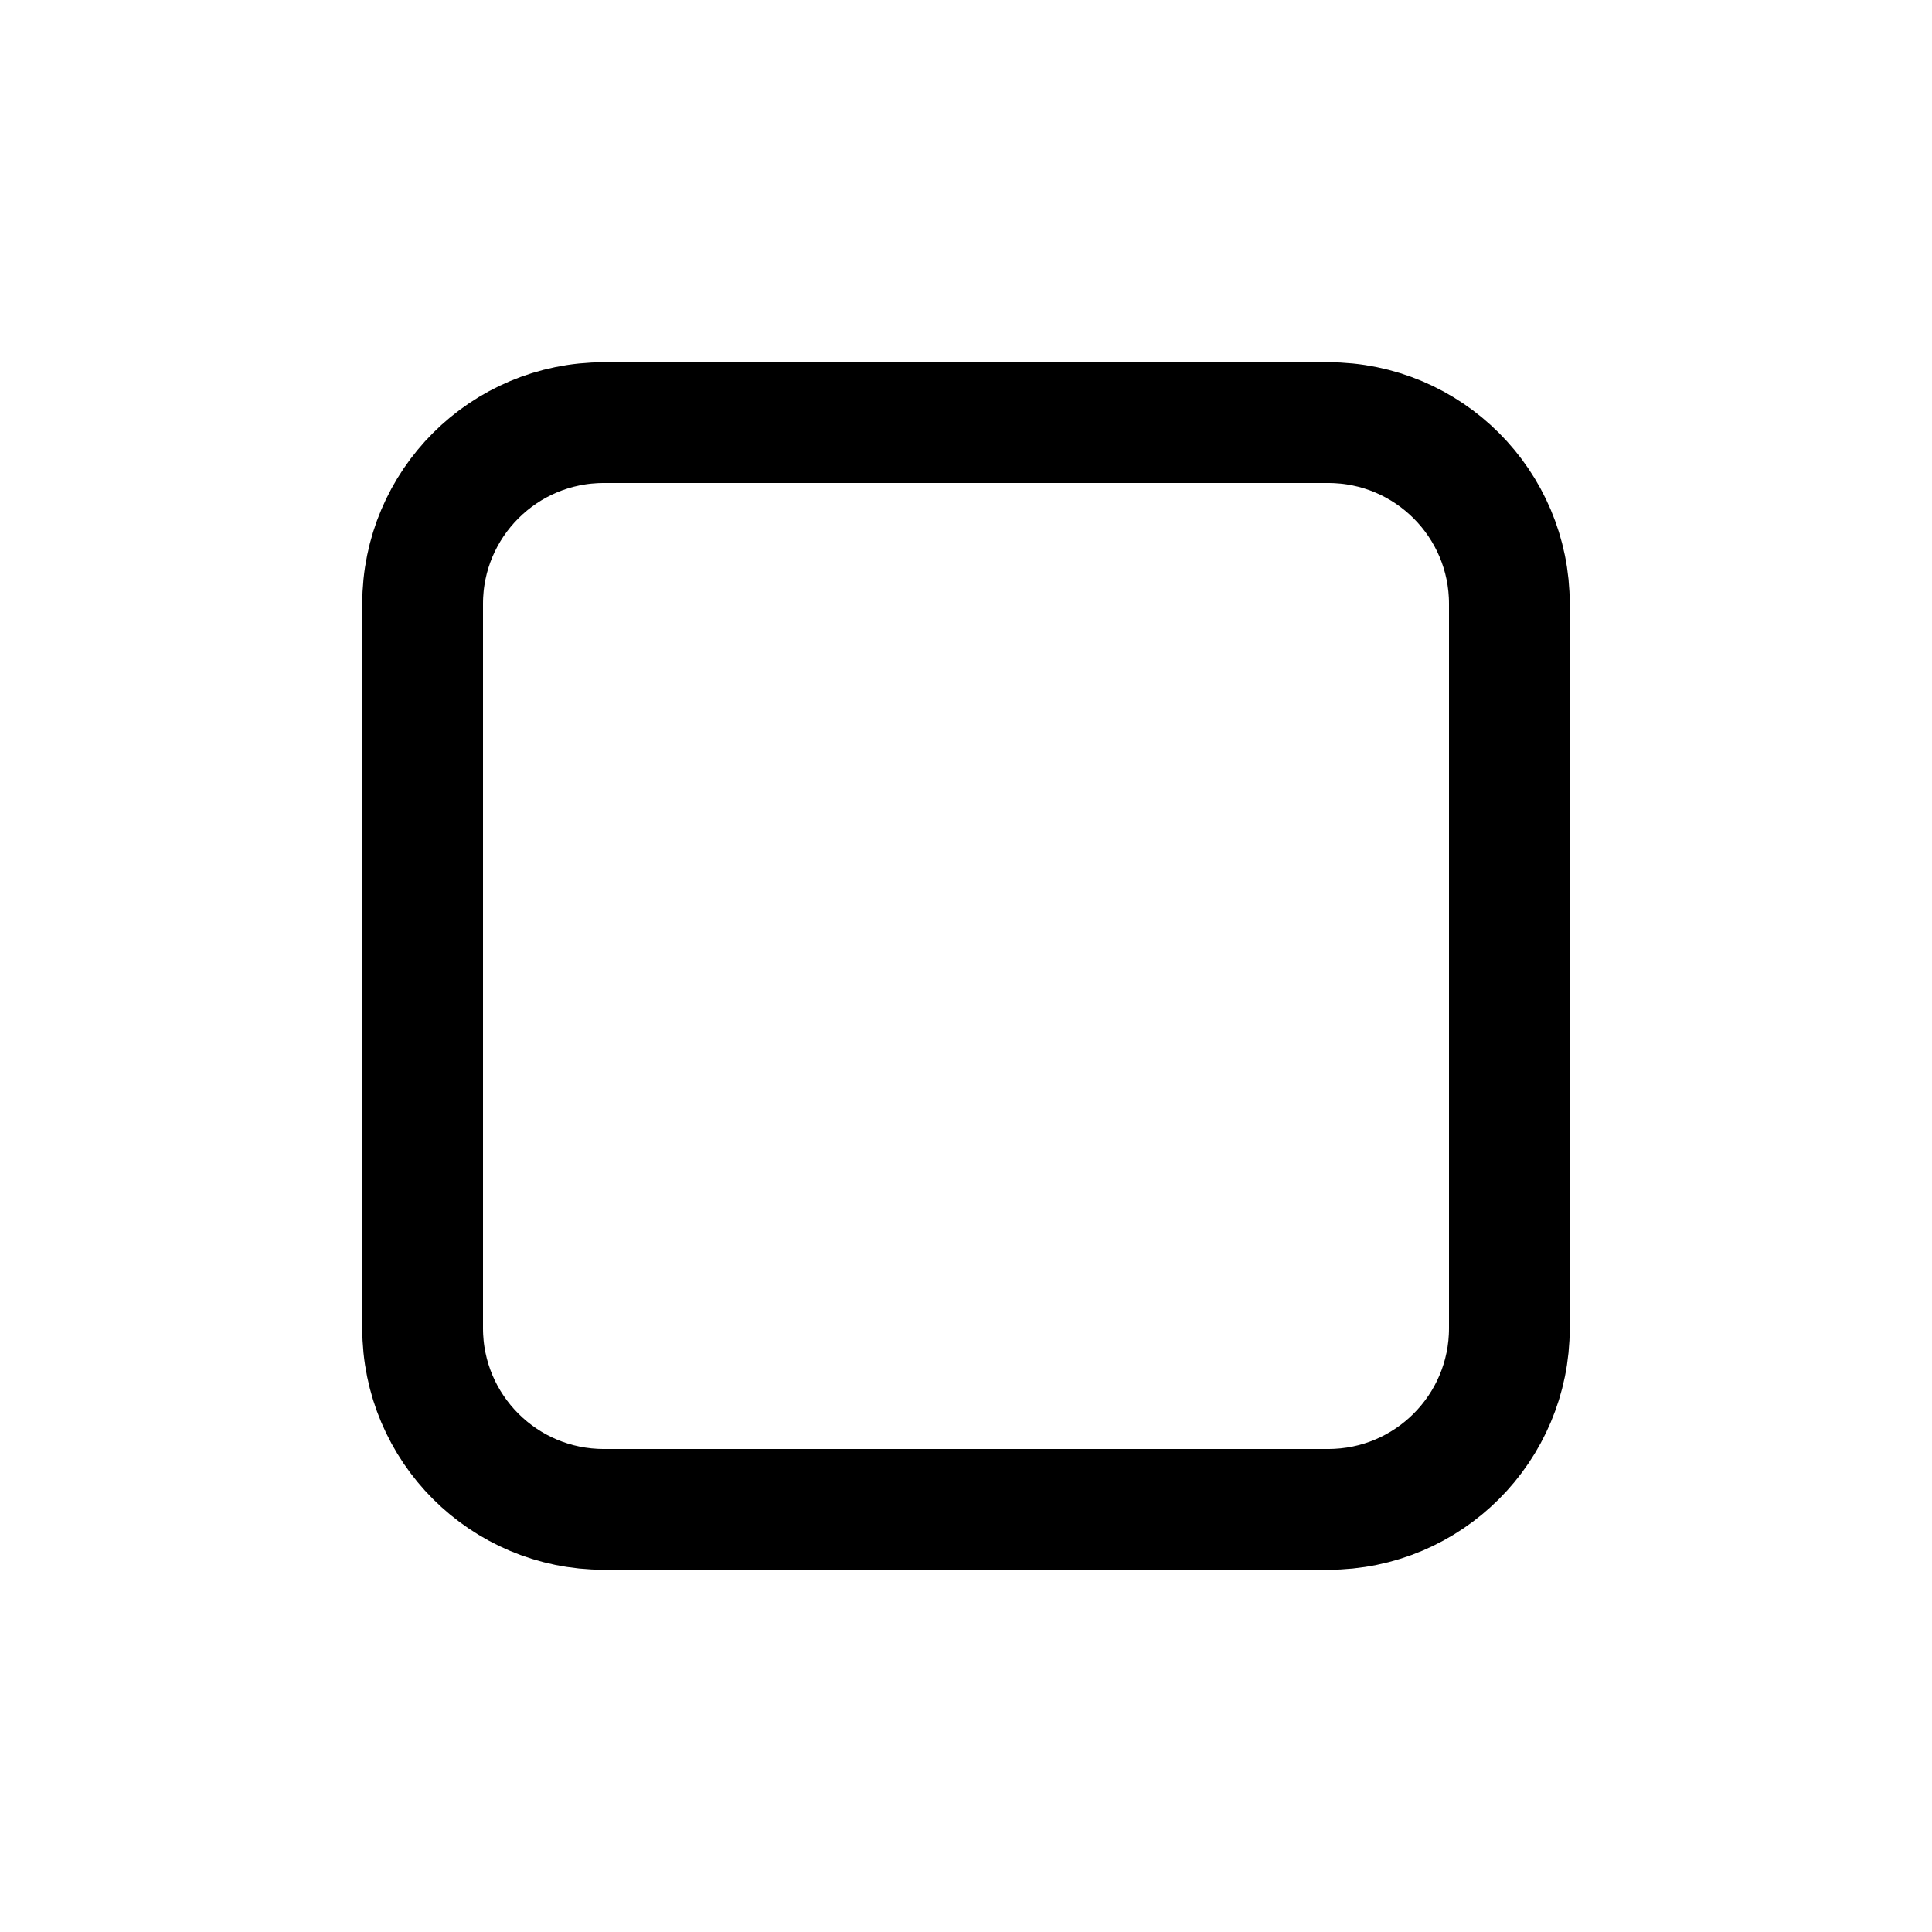
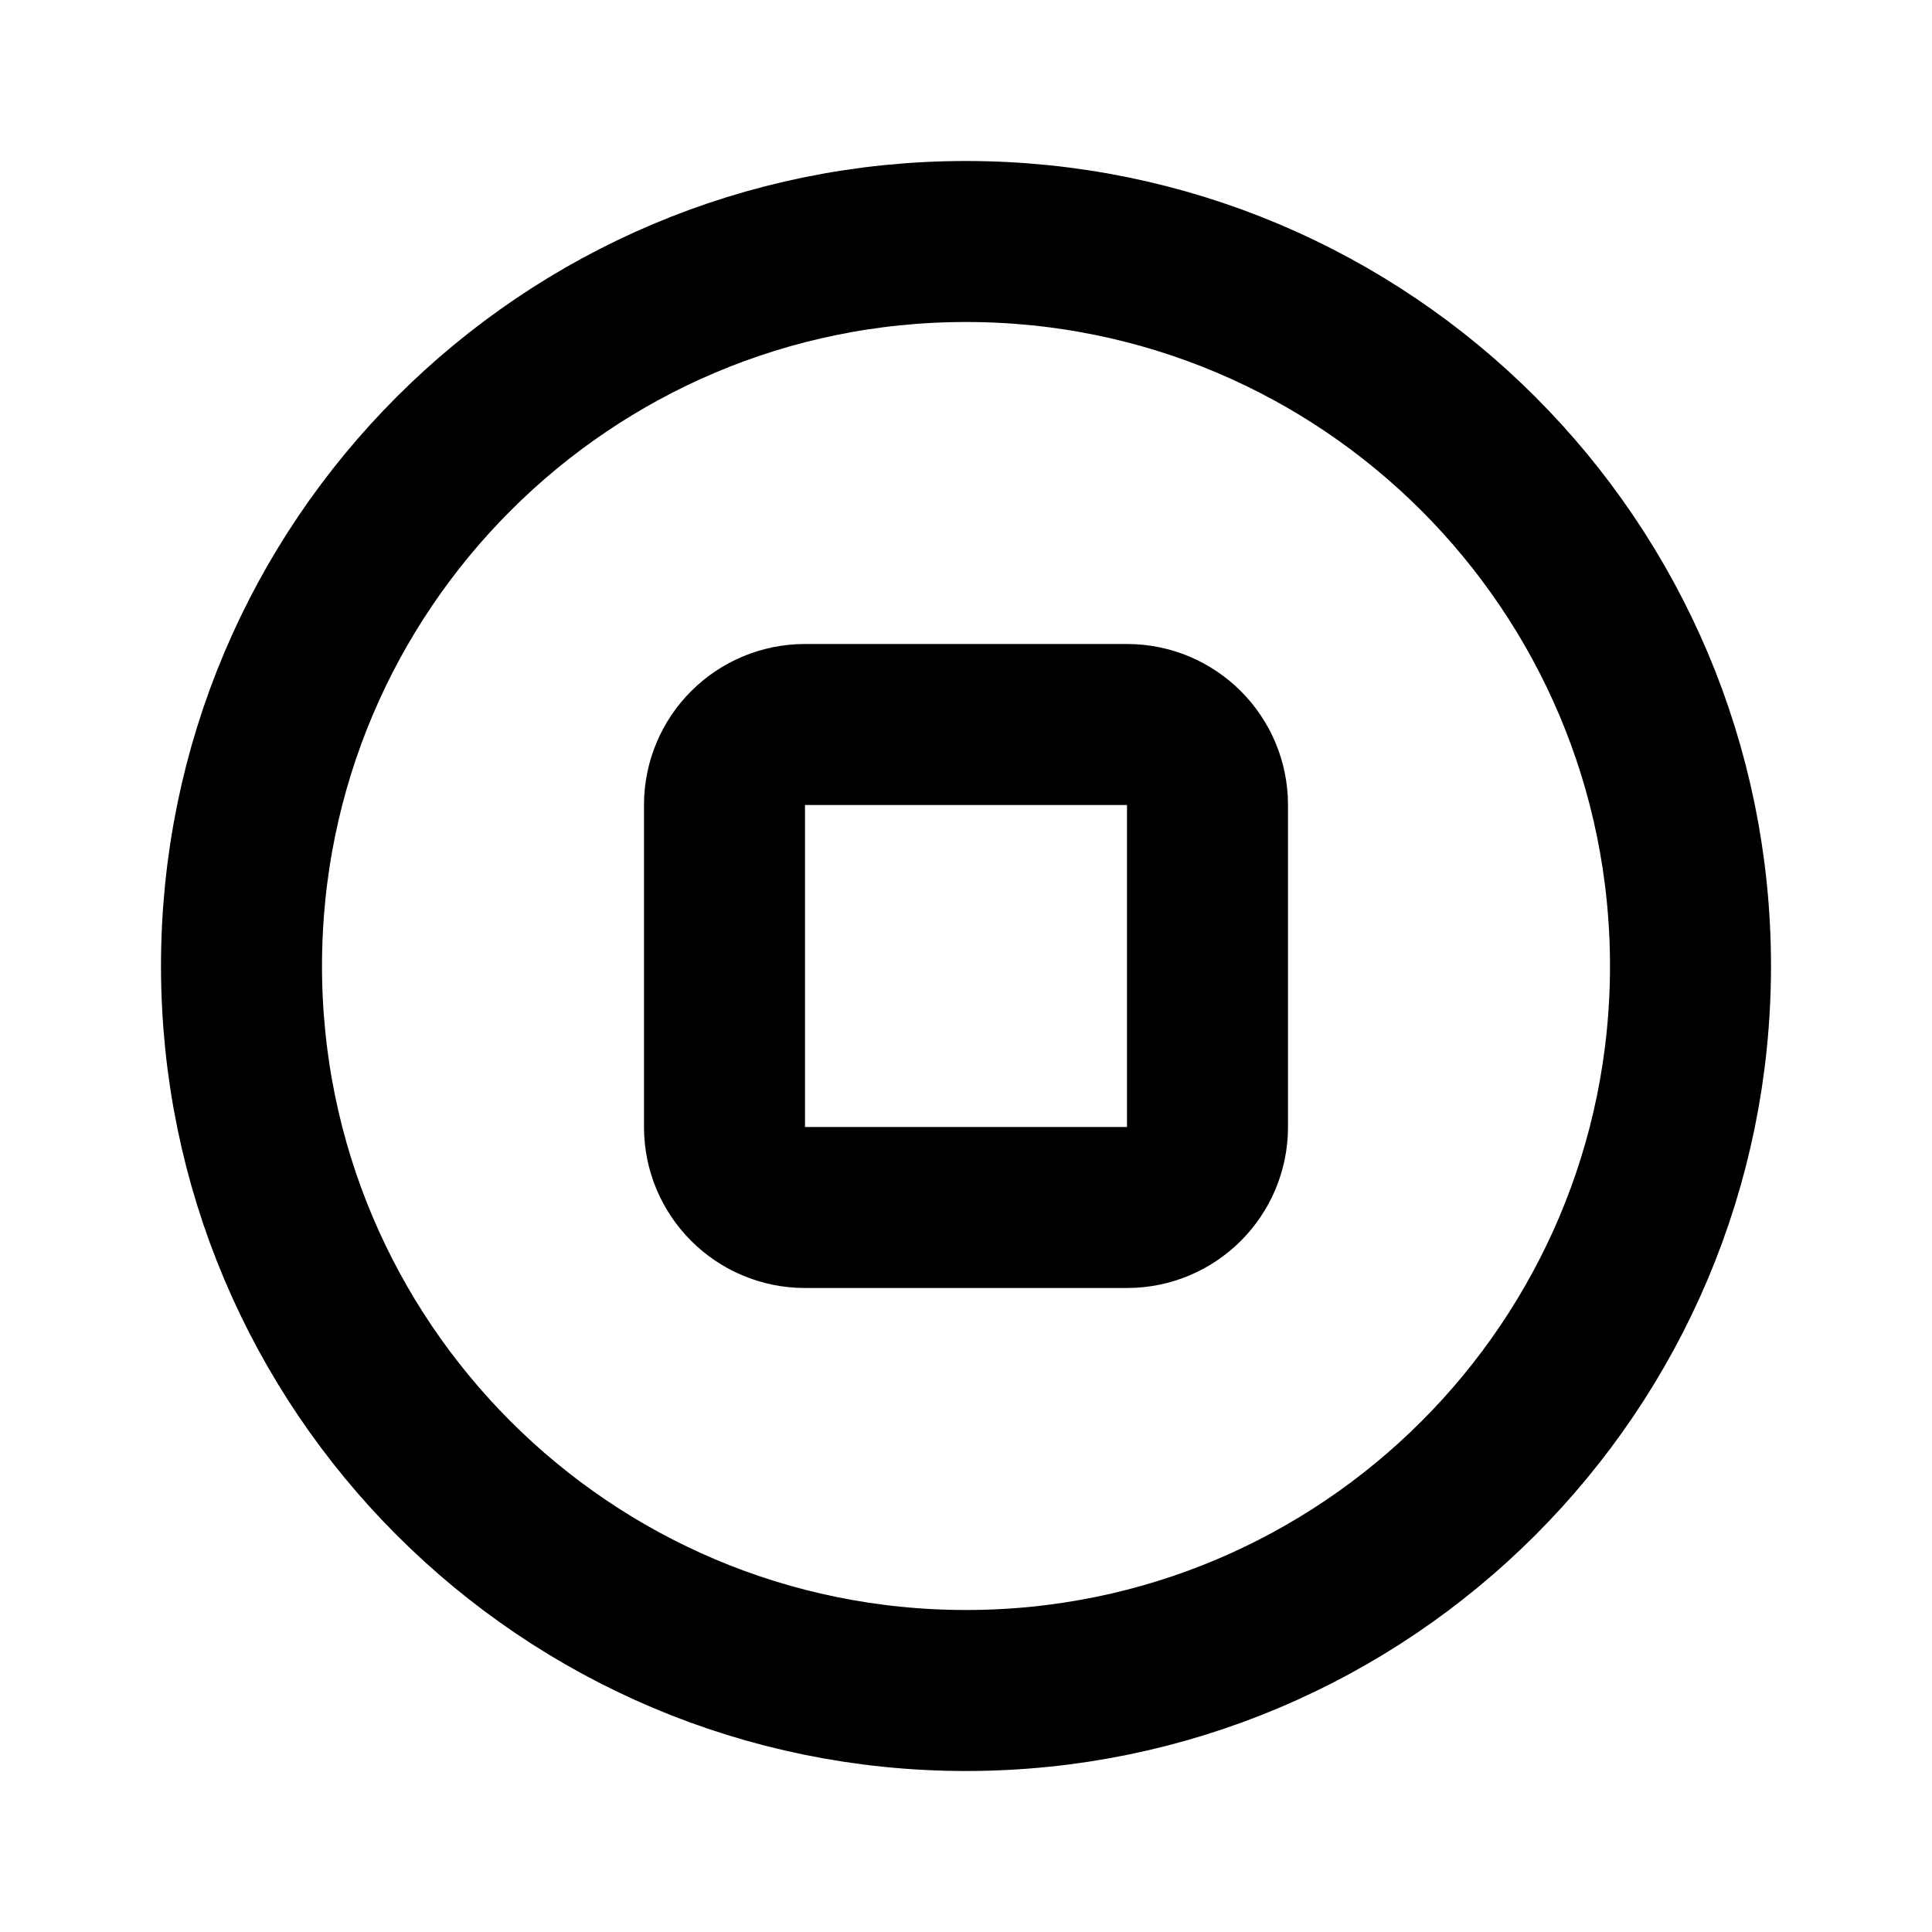
- <svg xmlns="http://www.w3.org/2000/svg" fill="none" viewBox="0 0 24 24" stroke-width="1.5" stroke="currentColor" aria-hidden="true">
-   <path stroke-linecap="round" stroke-linejoin="round" d="M5.25 7.5A2.25 2.25 0 017.5 5.25h9a2.25 2.25 0 012.25 2.25v9a2.25 2.25 0 01-2.25 2.25h-9a2.25 2.25 0 01-2.25-2.25v-9z" />
+ <svg xmlns="http://www.w3.org/2000/svg" fill="none" stroke-width="2" aria-hidden="true" viewBox="0 0 24 24" stroke="currentColor">
+   <path stroke-linecap="round" stroke-linejoin="round" d="M21 12a9 9 0 11-18 0 9 9 0 0118 0z" />
+   <path stroke-linecap="round" stroke-linejoin="round" d="M9 10a1 1 0 011-1h4a1 1 0 011 1v4a1 1 0 01-1 1h-4a1 1 0 01-1-1v-4z" />
</svg>
